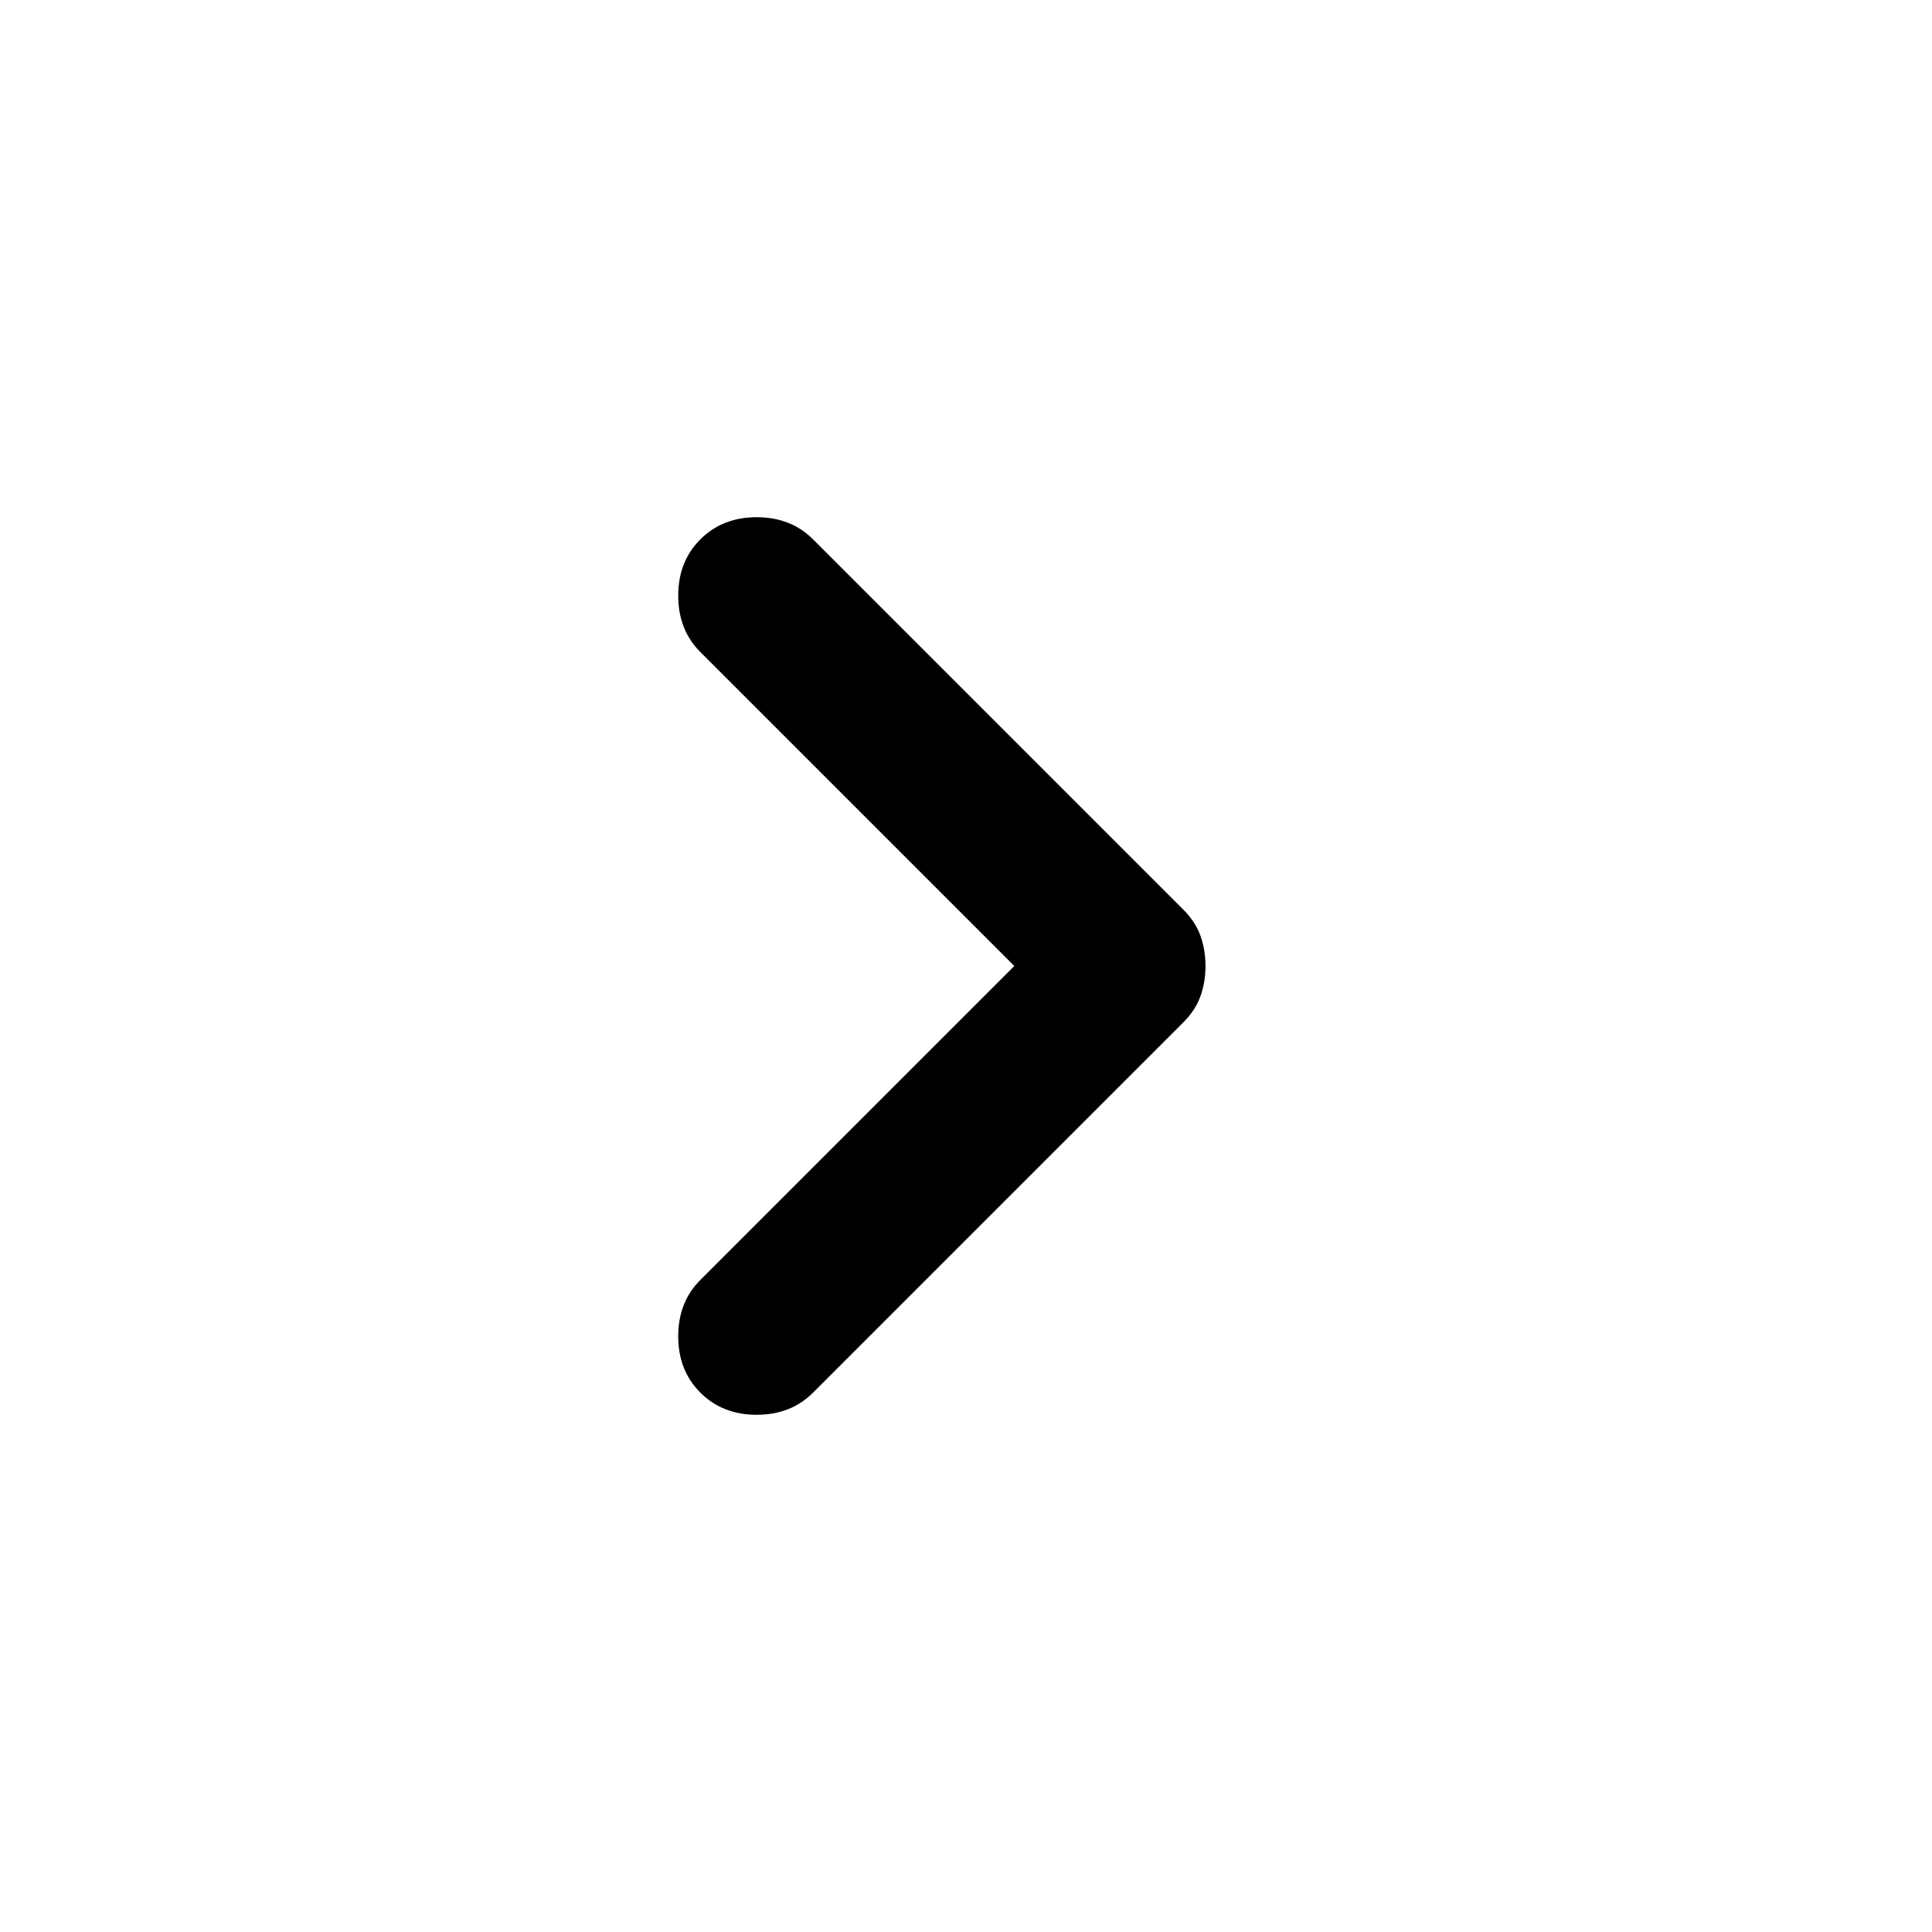
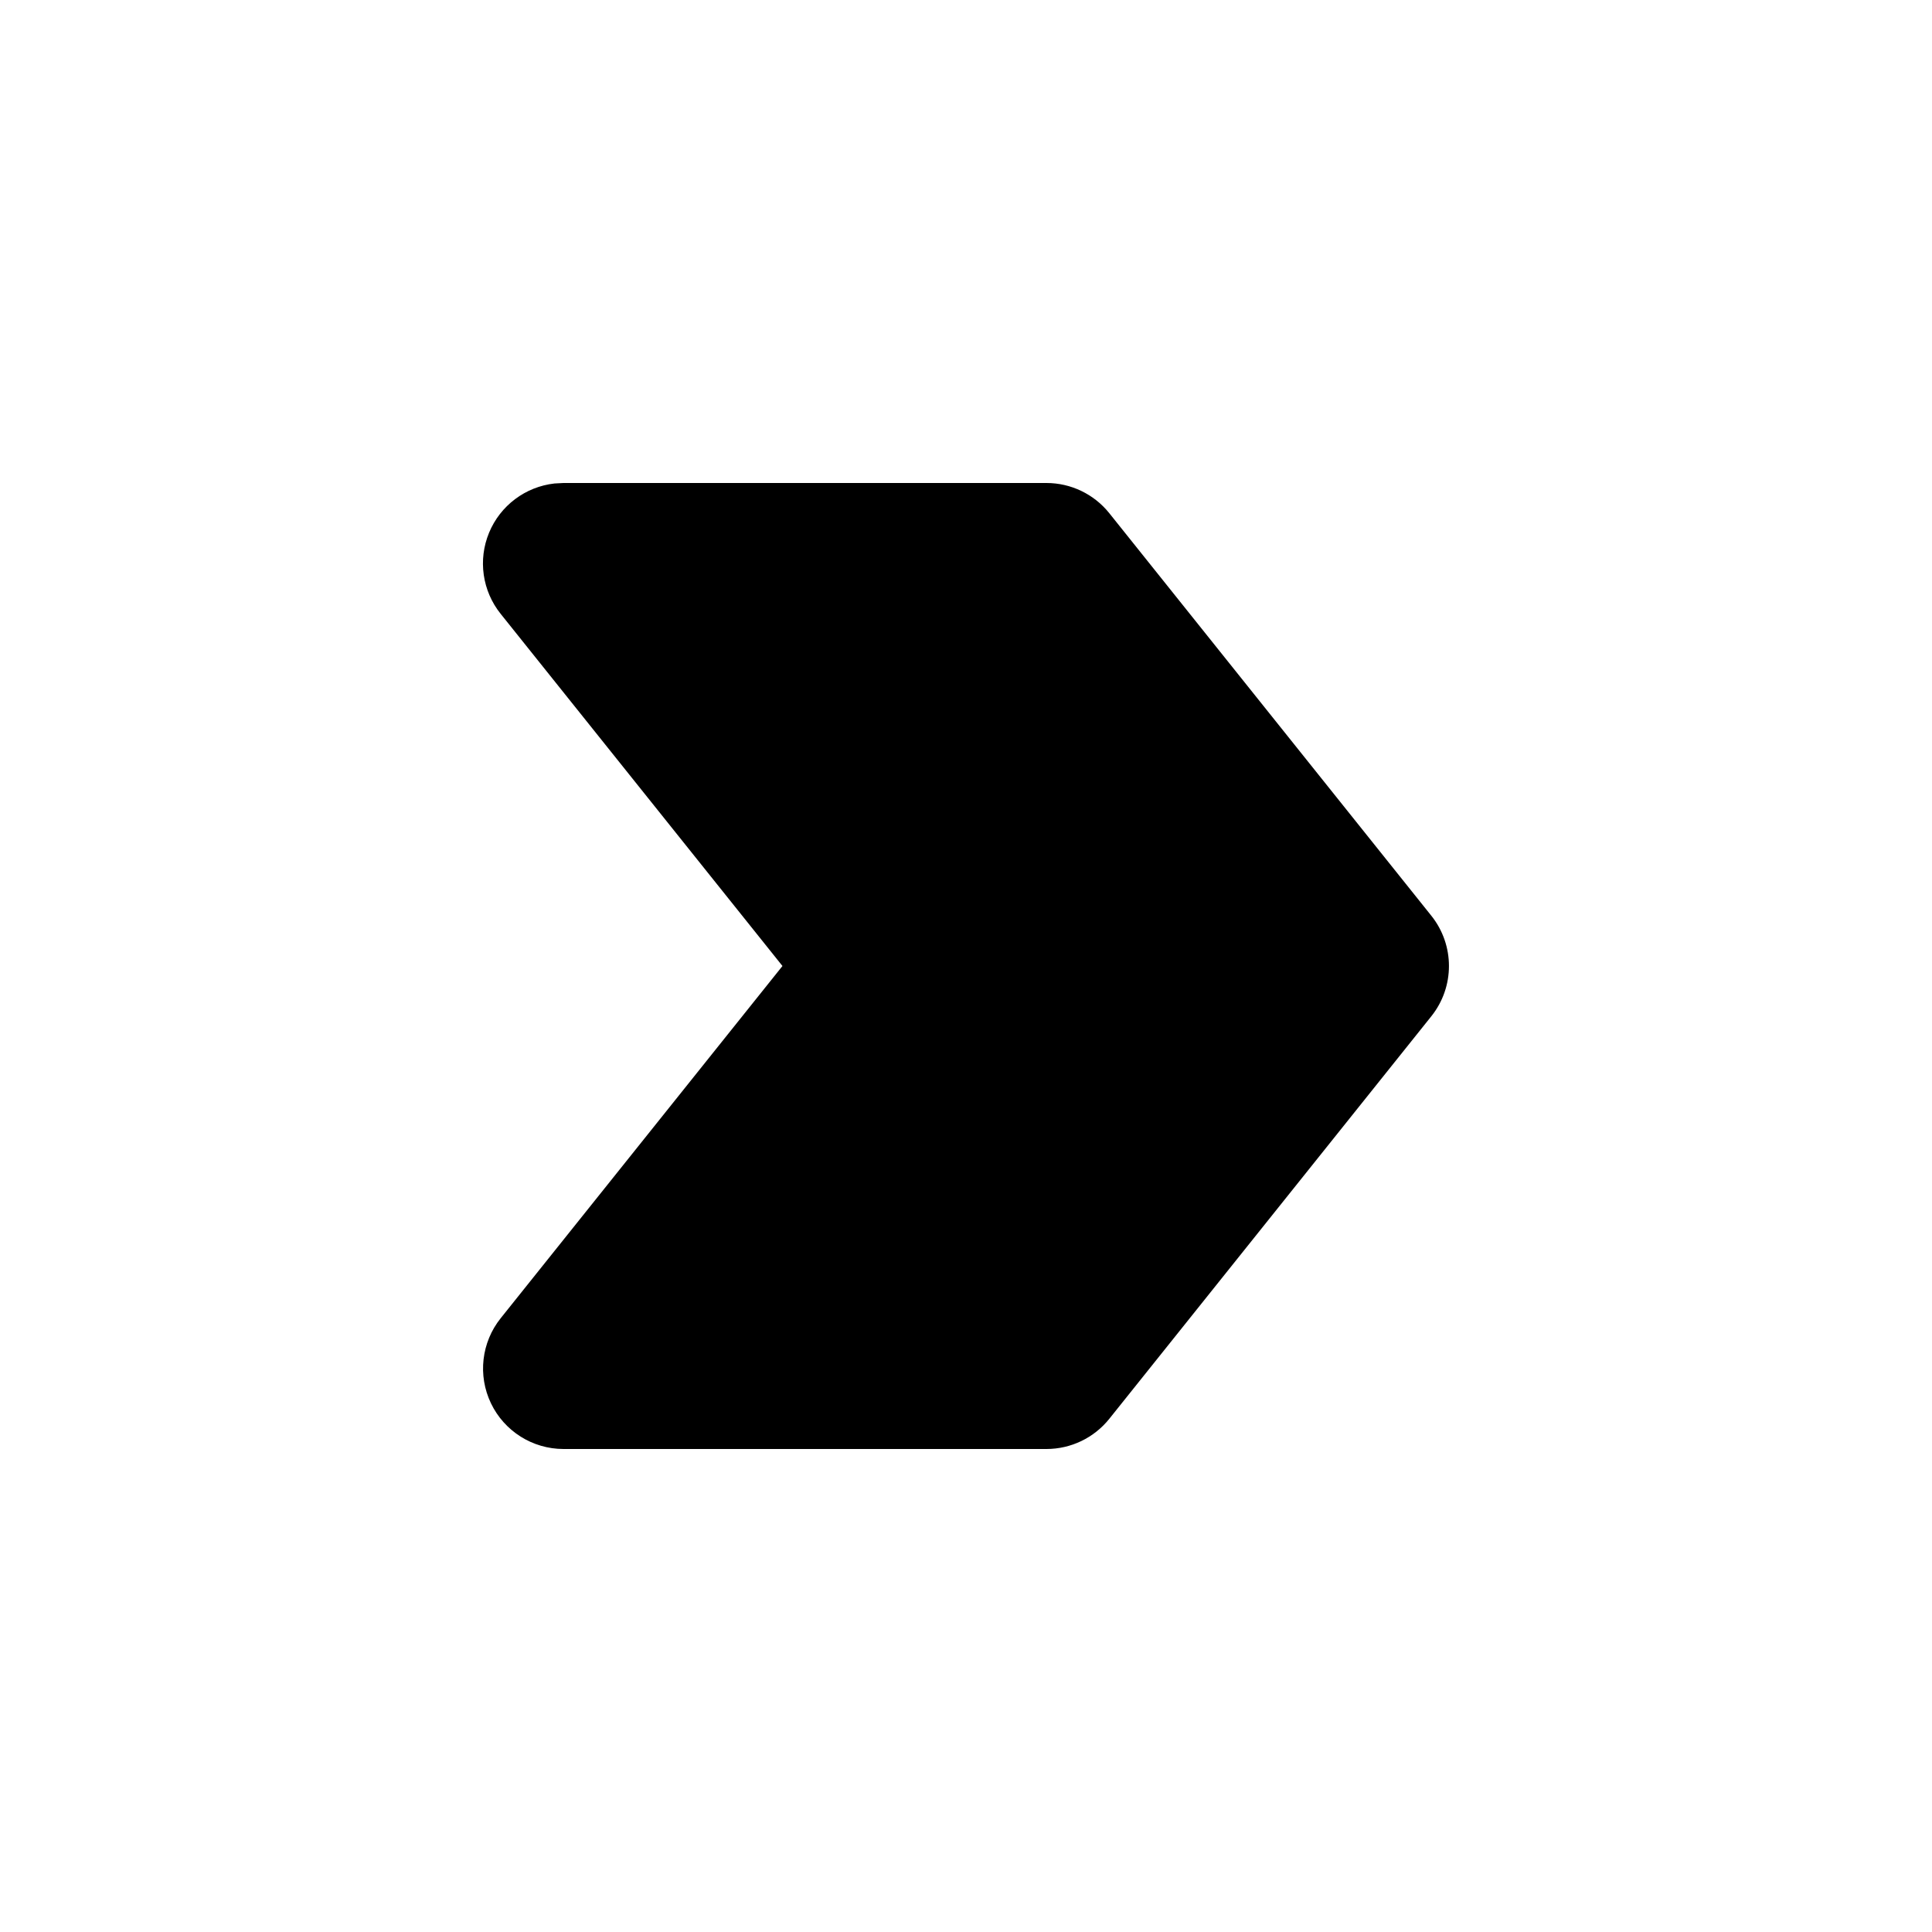
- <svg xmlns="http://www.w3.org/2000/svg" width="24" height="24" viewBox="0 -960 960 960" fill="currentColor">
-   <path d="M504-480 348-636q-11-11-11-28t11-28q11-11 28-11t28 11l184 184q6 6 8.5 13t2.5 15q0 8-2.5 15t-8.5 13L404-268q-11 11-28 11t-28-11q-11-11-11-28t11-28l156-156Z" fill="currentColor" />
+ <svg xmlns="http://www.w3.org/2000/svg" width="24" height="24" viewBox="0 0 24 24" fill="currentColor" class="icon icon-tabler icons-tabler-filled icon-tabler-arrow-badge-right">
+   <path stroke="none" d="M0 0h24v24H0z" fill="none" />
+   <path d="M7 6l-.112 .006a1 1 0 0 0 -.669 1.619l3.501 4.375l-3.5 4.375a1 1 0 0 0 .78 1.625h6a1 1 0 0 0 .78 -.375l4 -5a1 1 0 0 0 0 -1.25l-4 -5a1 1 0 0 0 -.78 -.375h-6z" />
</svg>
